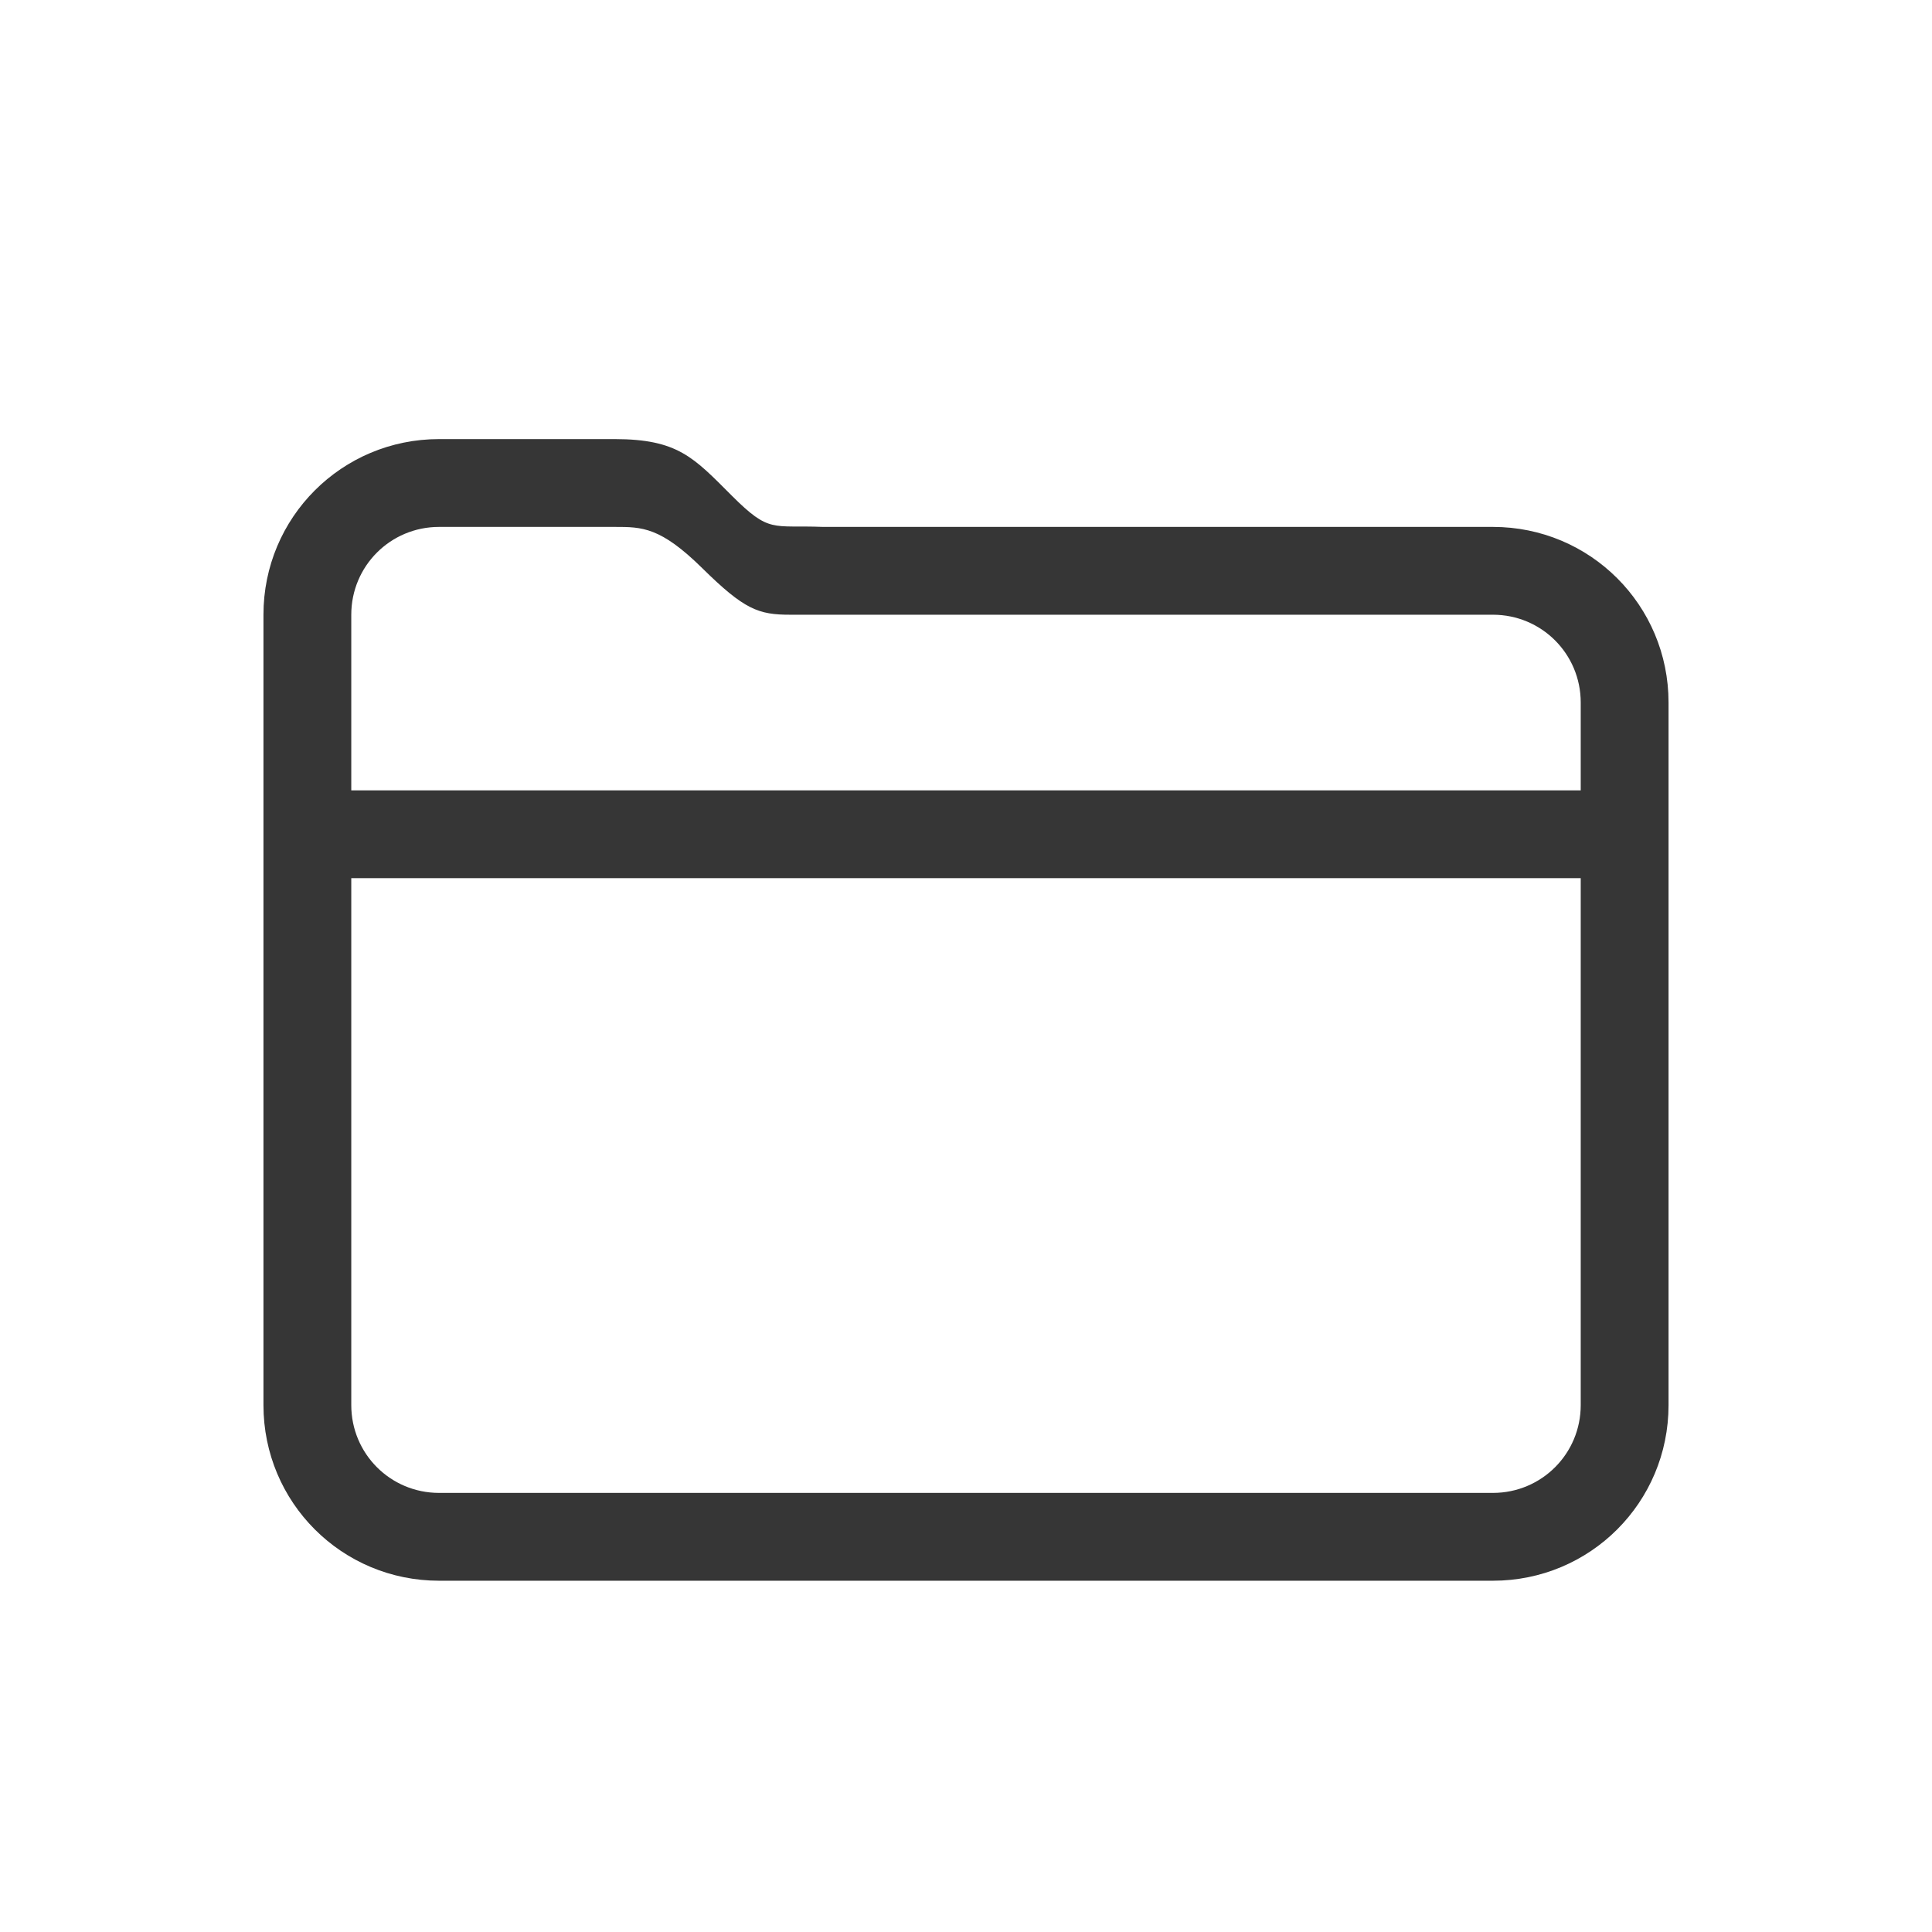
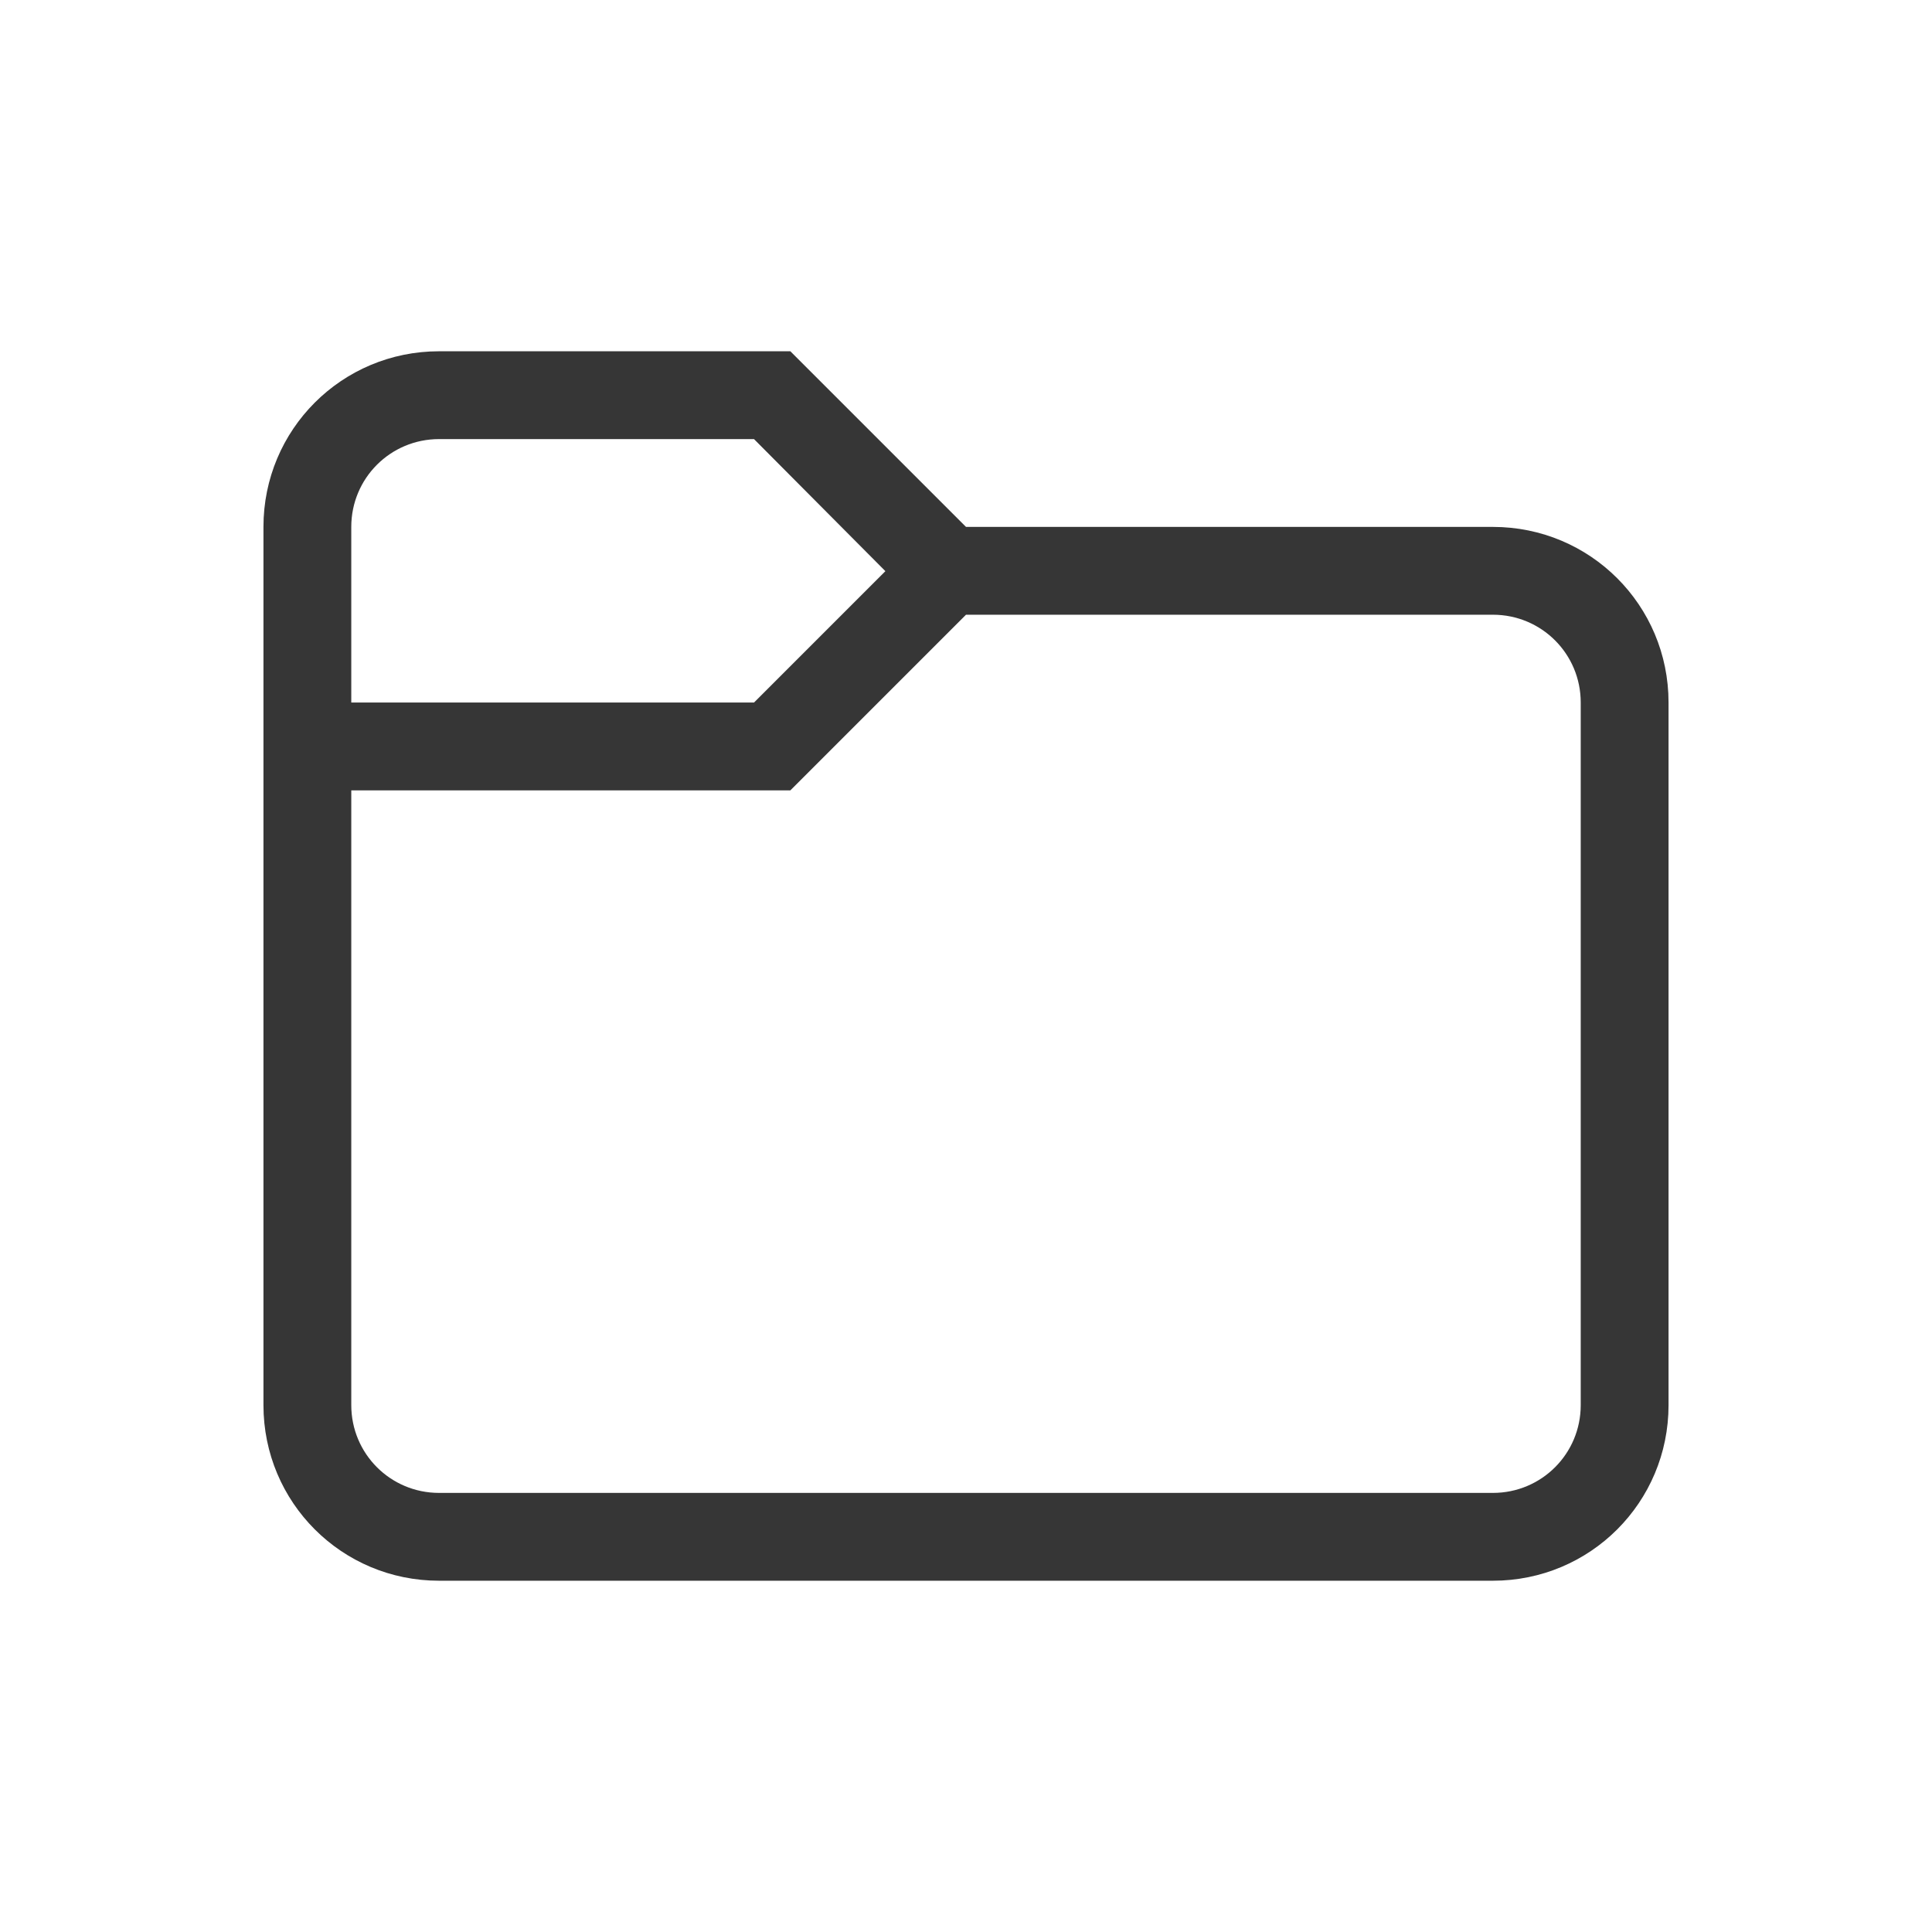
<svg xmlns="http://www.w3.org/2000/svg" width="22" height="22" version="1.1">
  <defs>
    <style id="current-color-scheme" type="text/css">.ColorScheme-Text { color:#363636; }</style>
  </defs>
-   <path class="ColorScheme-Text" d="m5 5c-1.108 0-2 0.892-2 2v9c0 1.108 0.892 2 2 2h12c1.108 0 2-0.892 2-2v-8c0-1.108-0.892-2-2-2h-7.629c-0.58-0.023-0.605 0.077-1.039-0.357-0.434-0.434-0.613-0.642-1.332-0.643zm0 1h2c0.311-1.7e-6 0.52 1.383e-4 0.998 0.471 0.479 0.472 0.639 0.529 1 0.529h8.002c0.554 0 1 0.446 1 1v1h-14v-2c0-0.554 0.446-1 1-1zm-1 4h14v6c0 0.554-0.446 1-1 1h-12c-0.554 0-1-0.446-1-1z" fill="currentColor" />
+   <path class="ColorScheme-Text" d="m5 4c-1.108 0-2 0.892-2 2v10c0 1.108 0.892 2 2 2h12c1.108 0 2-0.892 2-2v-8c0-1.108-0.892-2-2-2h-6l-2-2zm0 1h3.586l1.496 1.504-1.496 1.496h-4.586v-2c0-0.554 0.446-1 1-1zm6 2h6c0.554 0 1 0.446 1 1v8c0 0.554-0.446 1-1 1h-12c-0.554 0-1-0.446-1-1v-7h5z" fill="currentColor" />
</svg>
